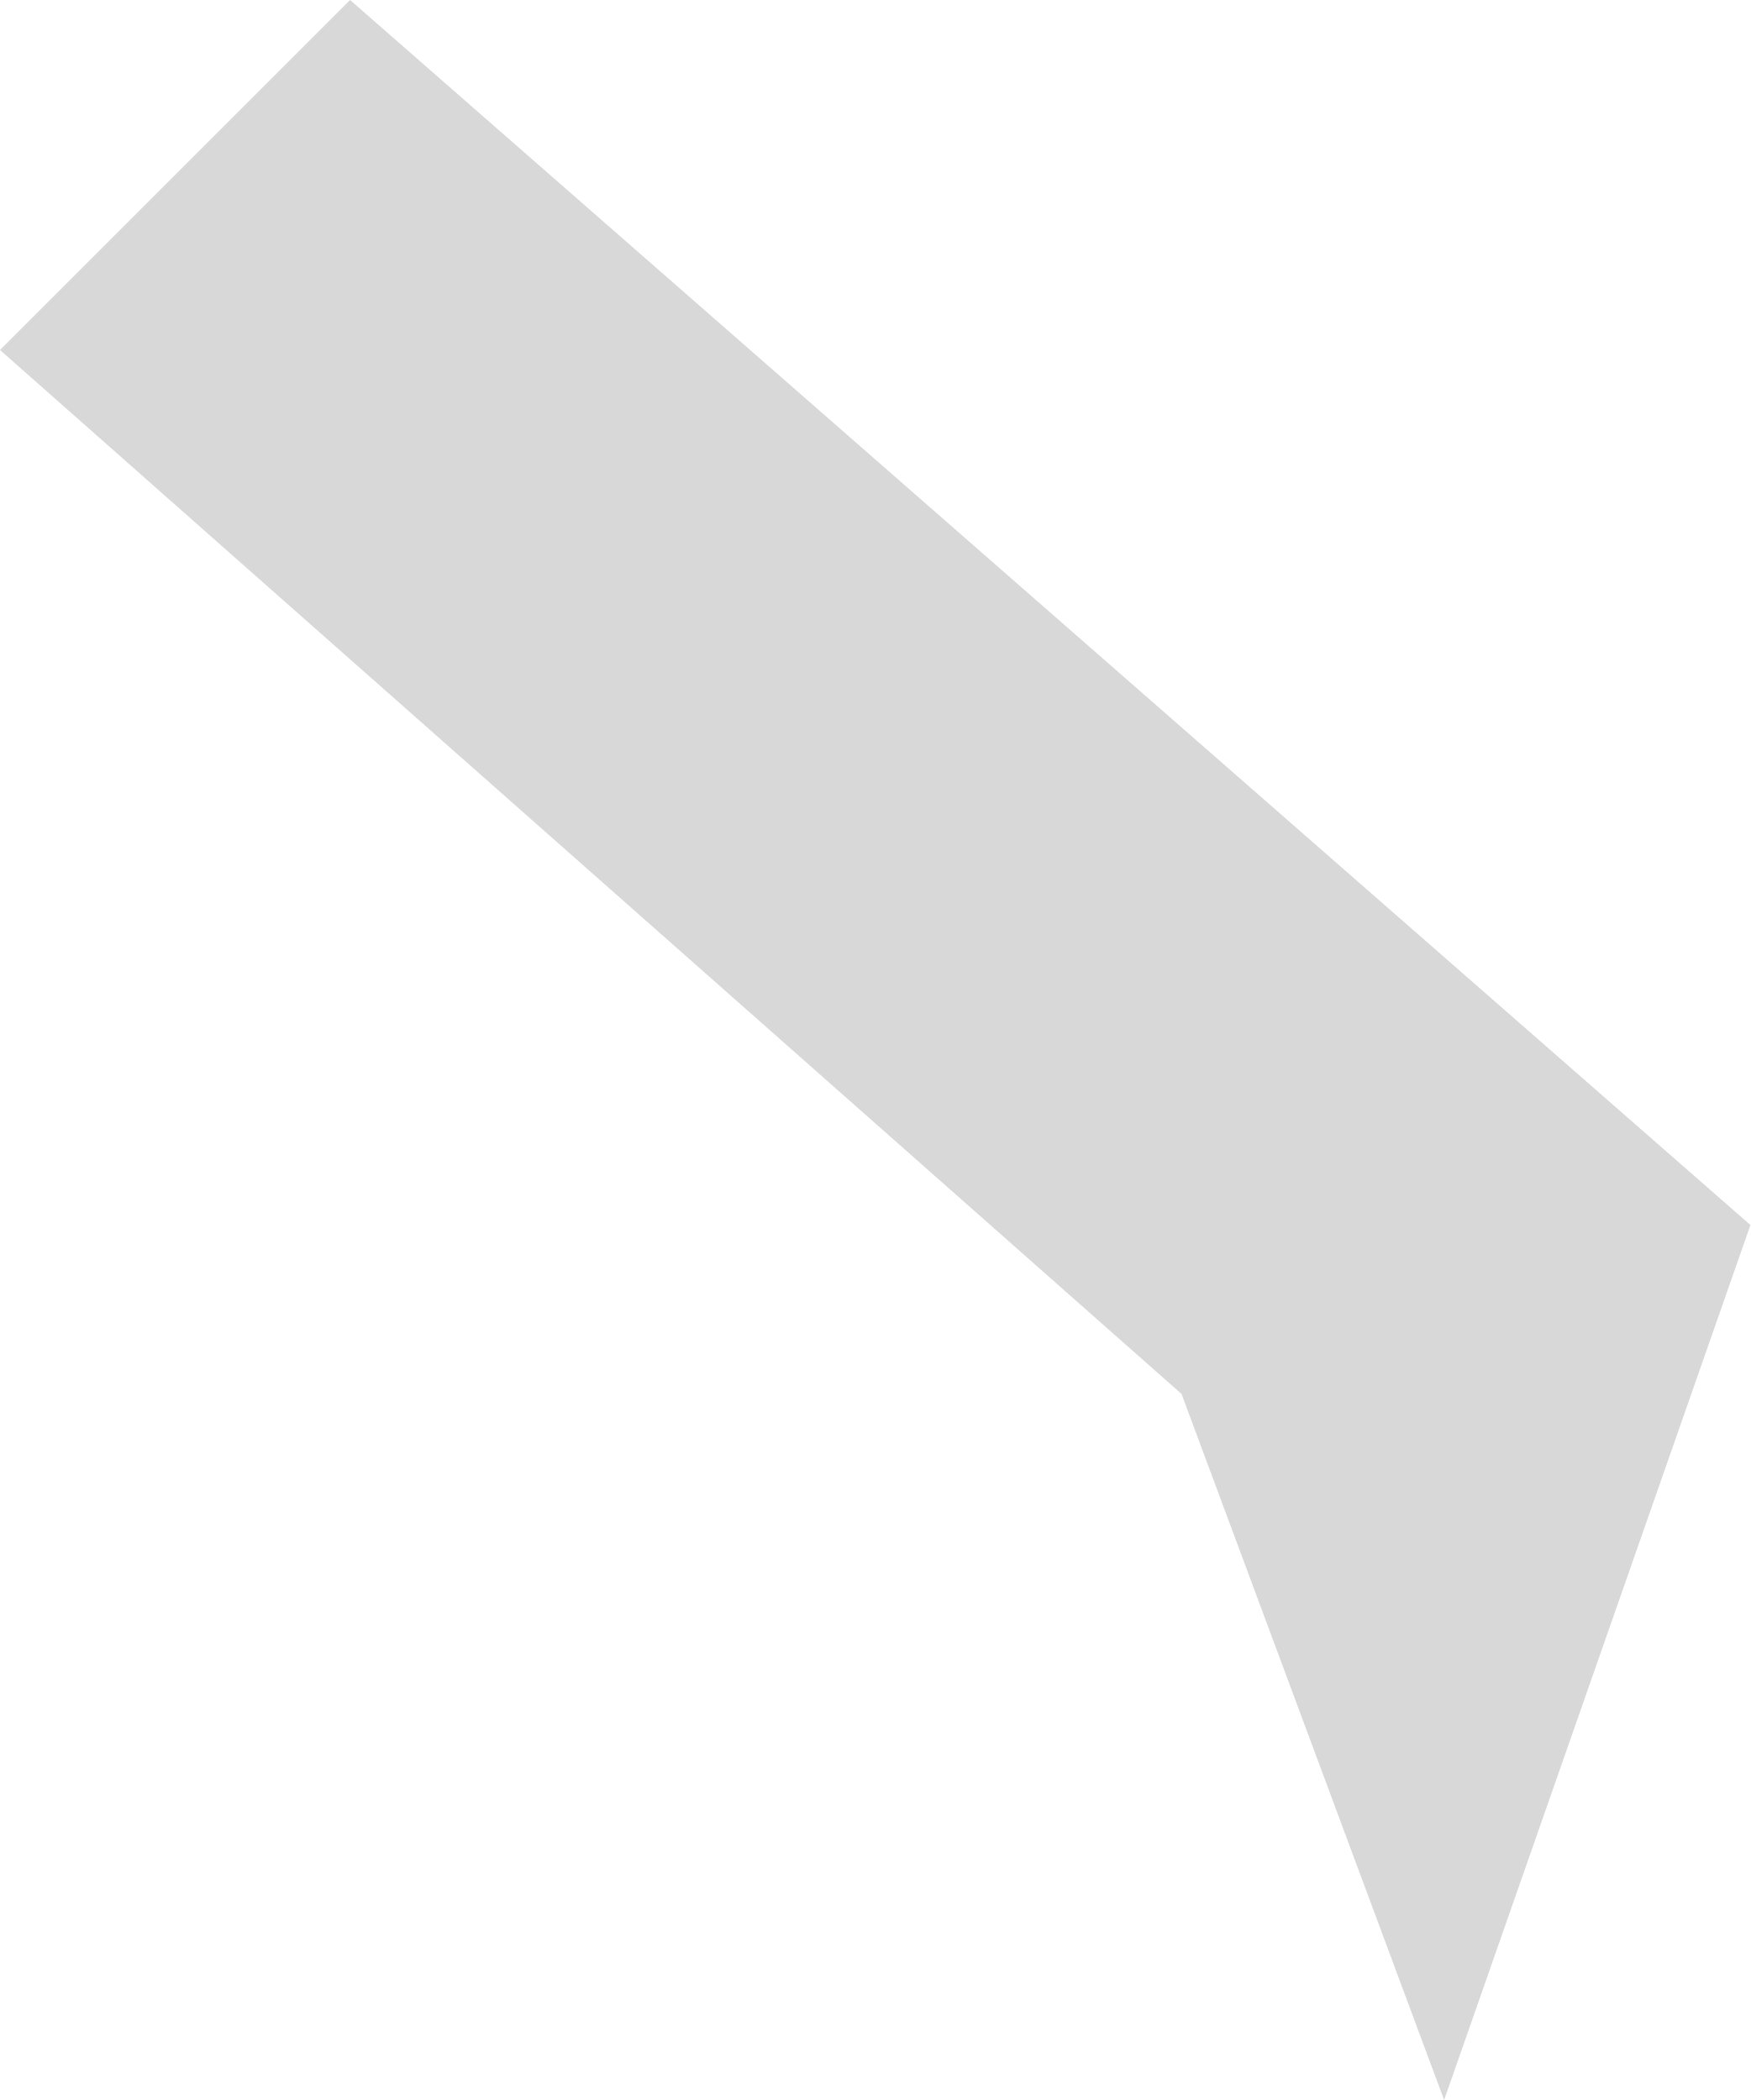
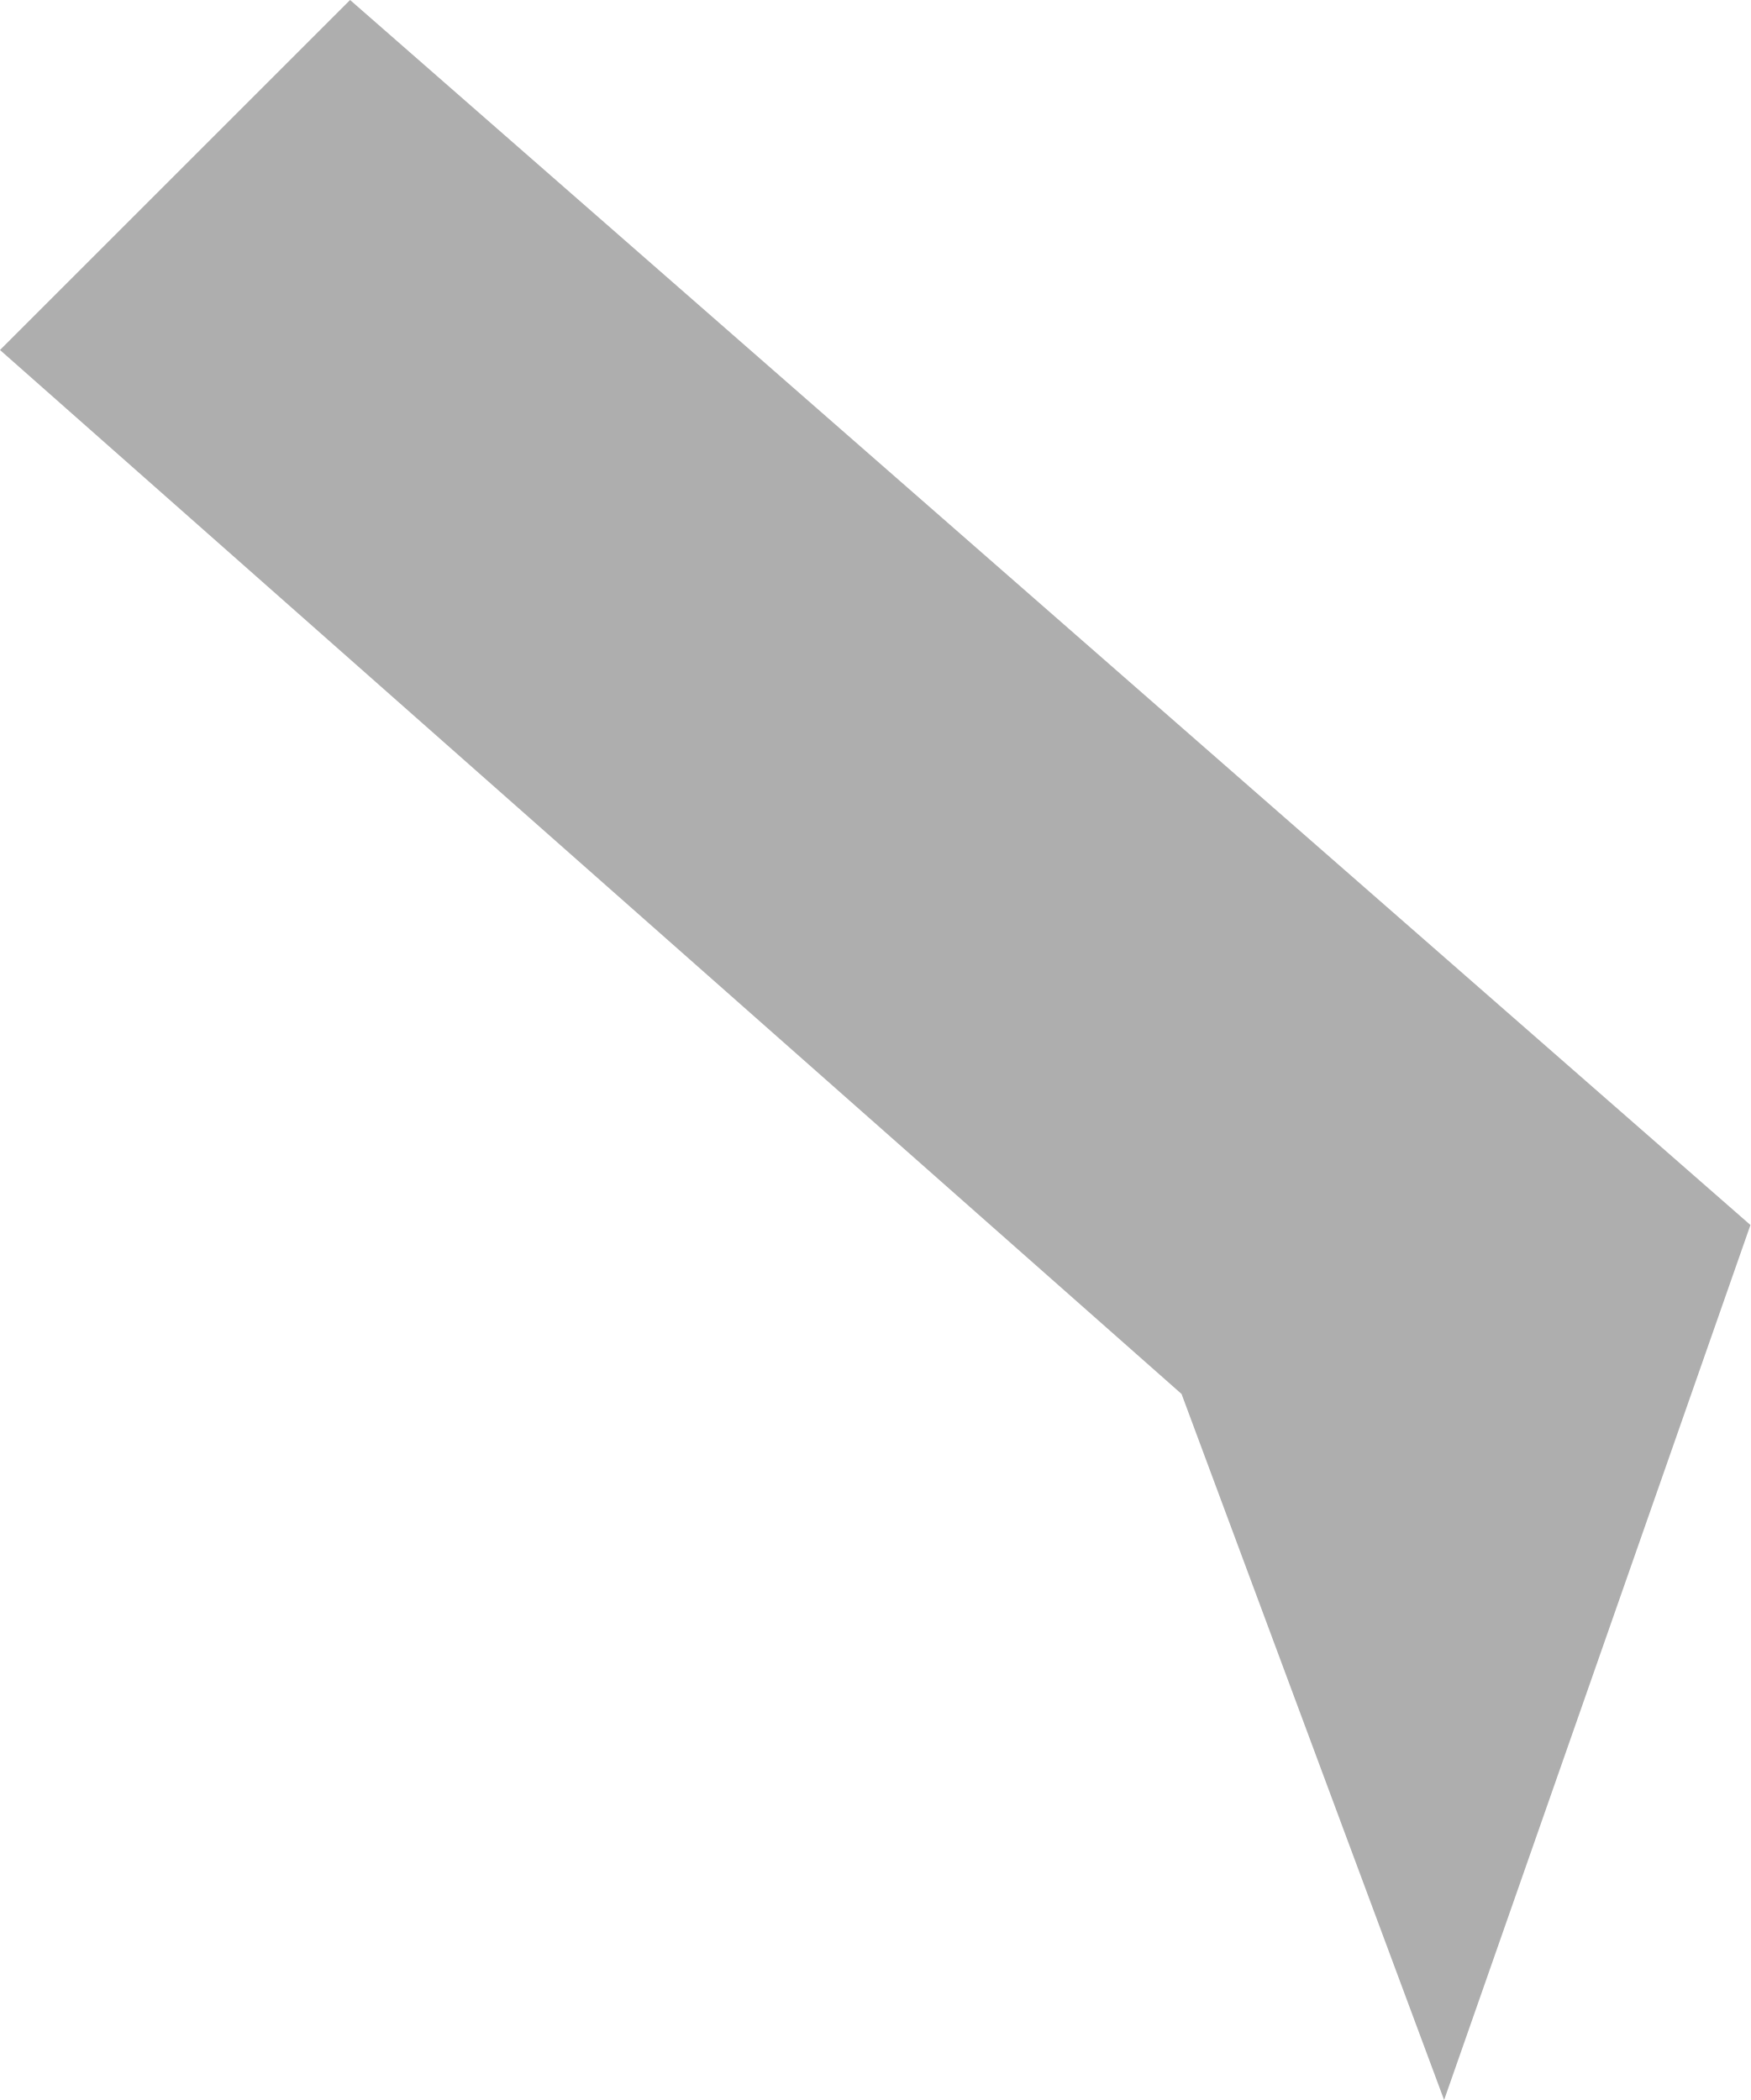
<svg xmlns="http://www.w3.org/2000/svg" width="100%" height="100%" viewBox="0 0 80 96" version="1.1" xml:space="preserve" style="fill-rule:evenodd;clip-rule:evenodd;stroke-linejoin:round;stroke-miterlimit:2;">
-   <path id="Claw04" d="M0,16L16,0L80,56L66,96L54,63.724L0,16Z" style="fill:#d8d8d8;" />
+   <path id="Claw04" d="M0,16L16,-0L80,56L66,96L54,63.724L0,16Z" style="fill:#aeaeae;" />
</svg>
